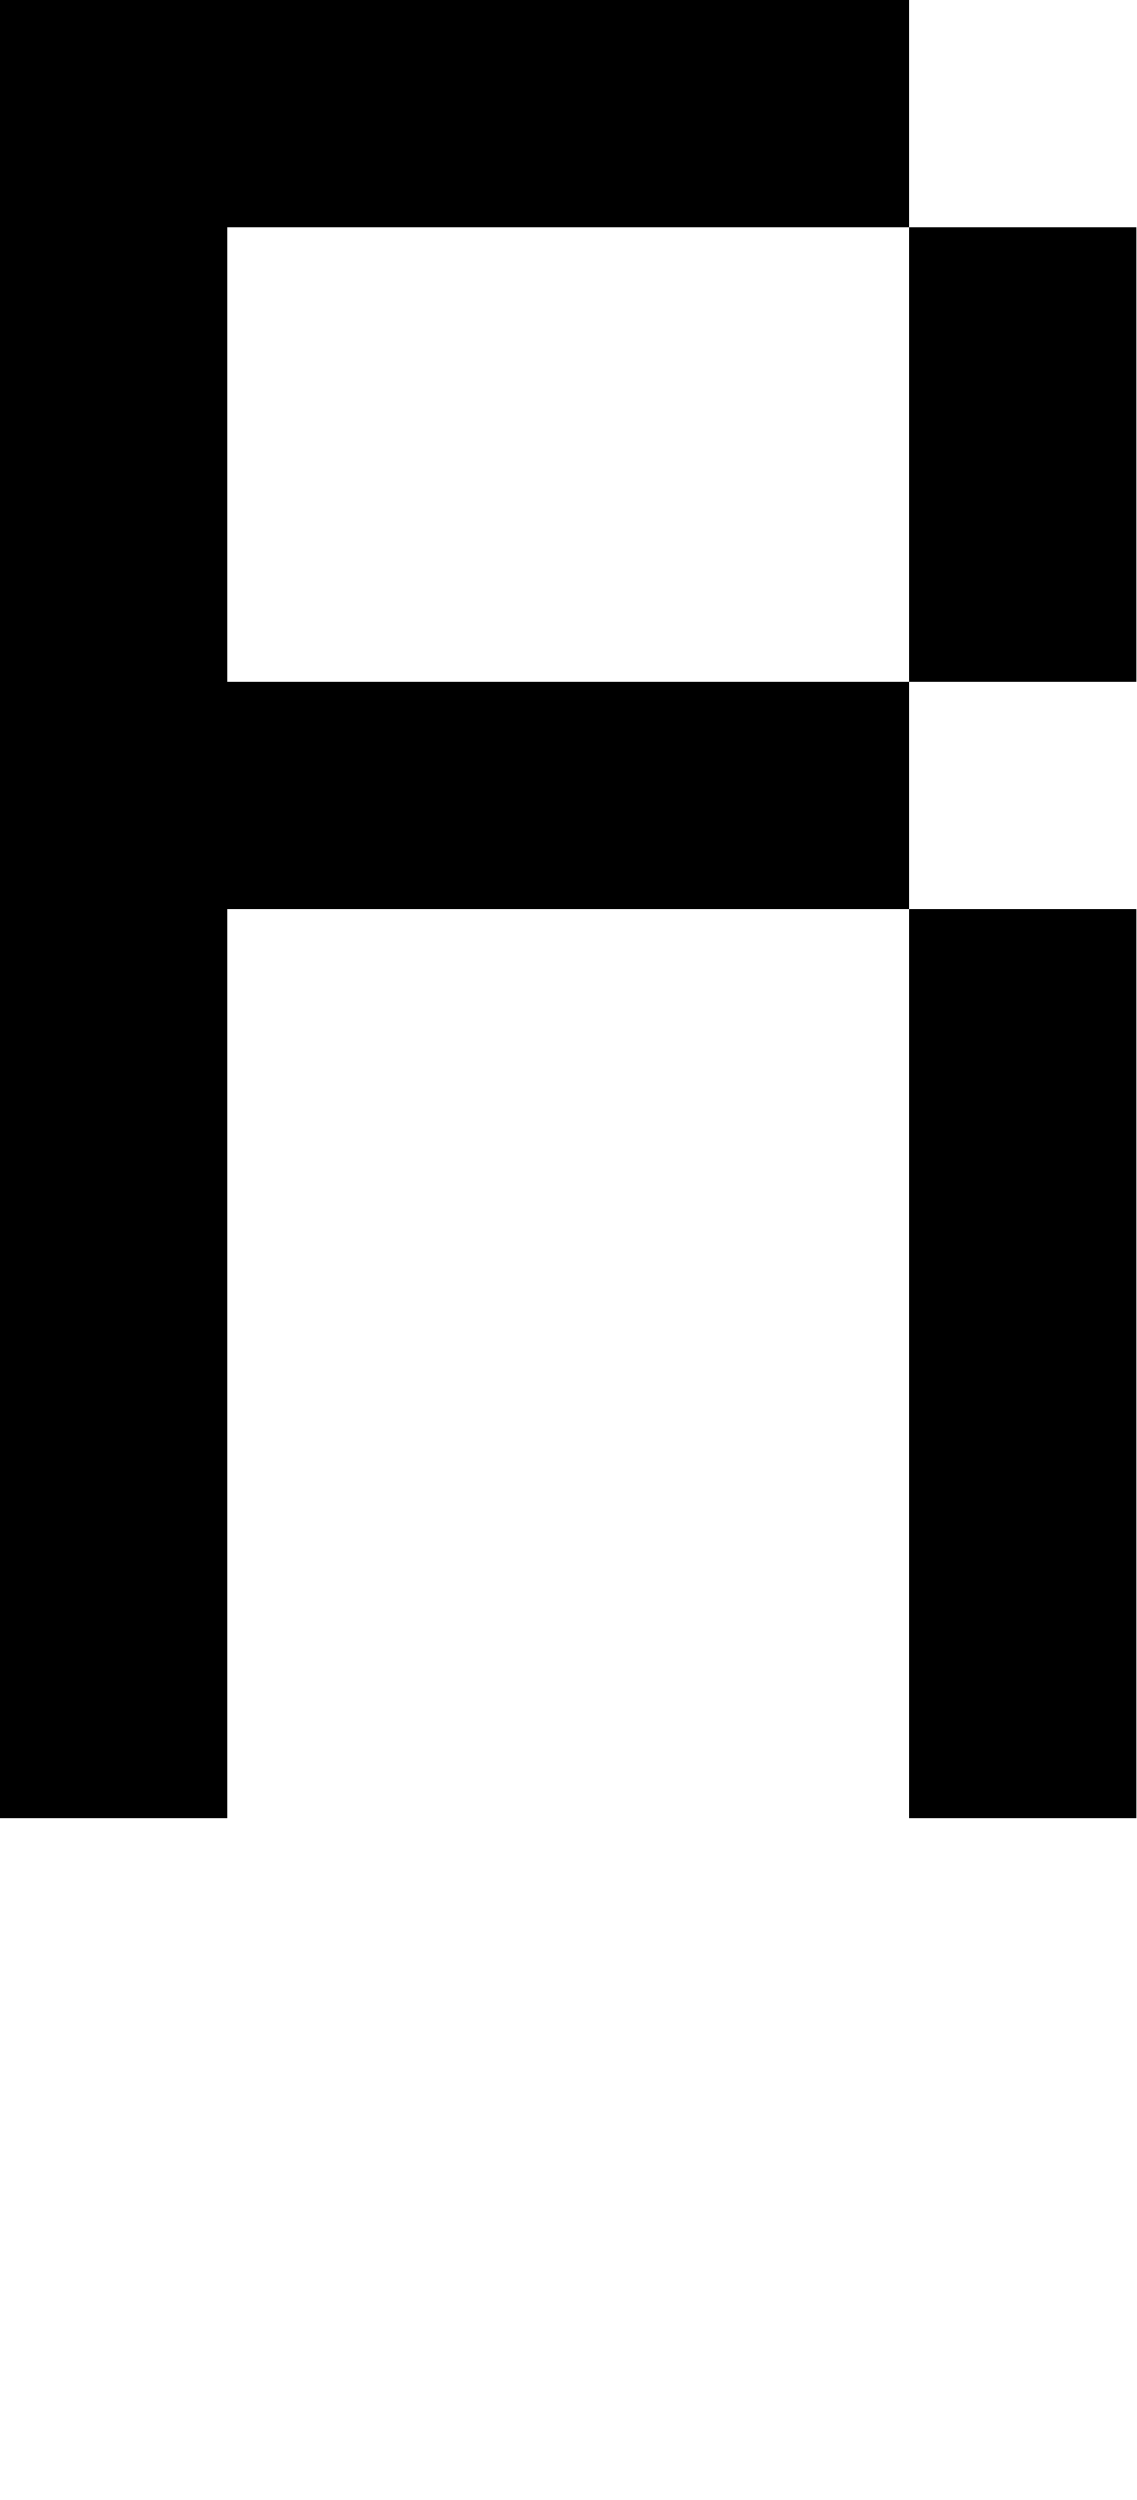
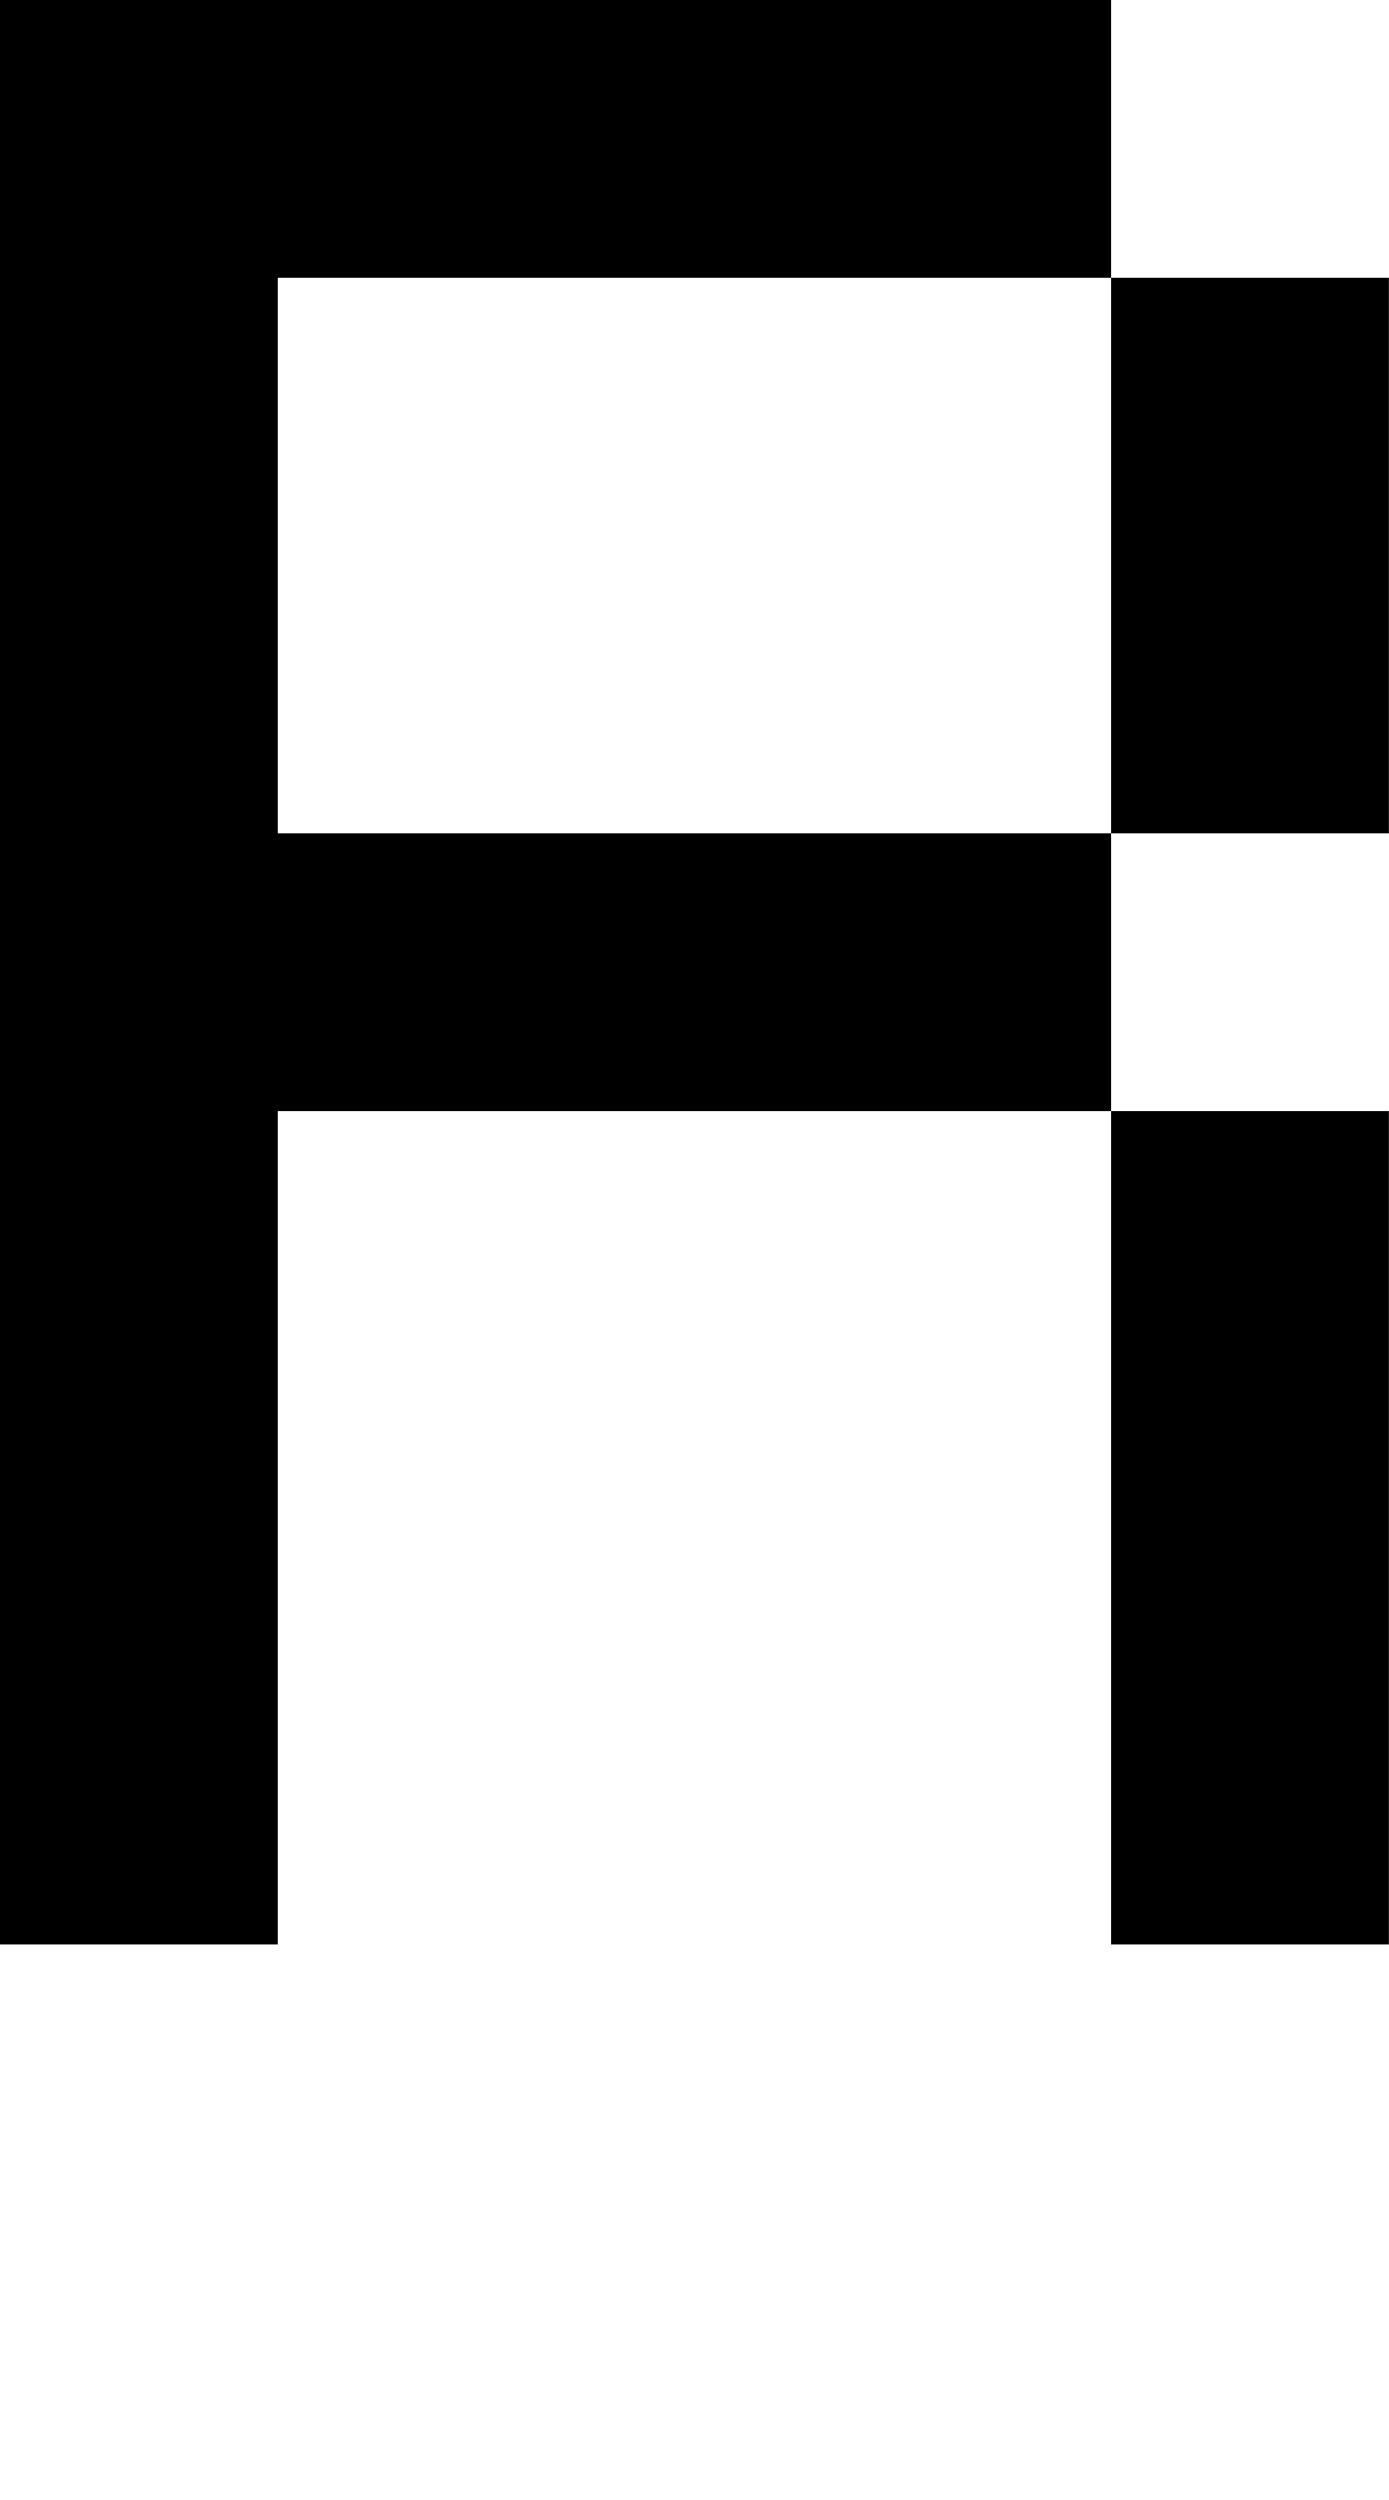
- <svg xmlns="http://www.w3.org/2000/svg" viewBox="0,0,5,11">
-   <path d="       M4,1       L5,1       L5,3       L4,3       L4,4       L5,4       L5,8       L4,8       L4,4       L1,4       L1,8       L0,8       L0,0       L4,0       Z       L1,1       L1,3       L4,3       Z" />
+ <svg xmlns="http://www.w3.org/2000/svg" viewBox="0,0,5,9">
+   <path d="       M4,1       L5,1       L5,3       L4,3       L4,4       L5,4       L5,7       L4,7       L4,4       L1,4       L1,7       L0,7       L0,0       L4,0       Z       L1,1       L1,3       L4,3       Z" />
</svg>
